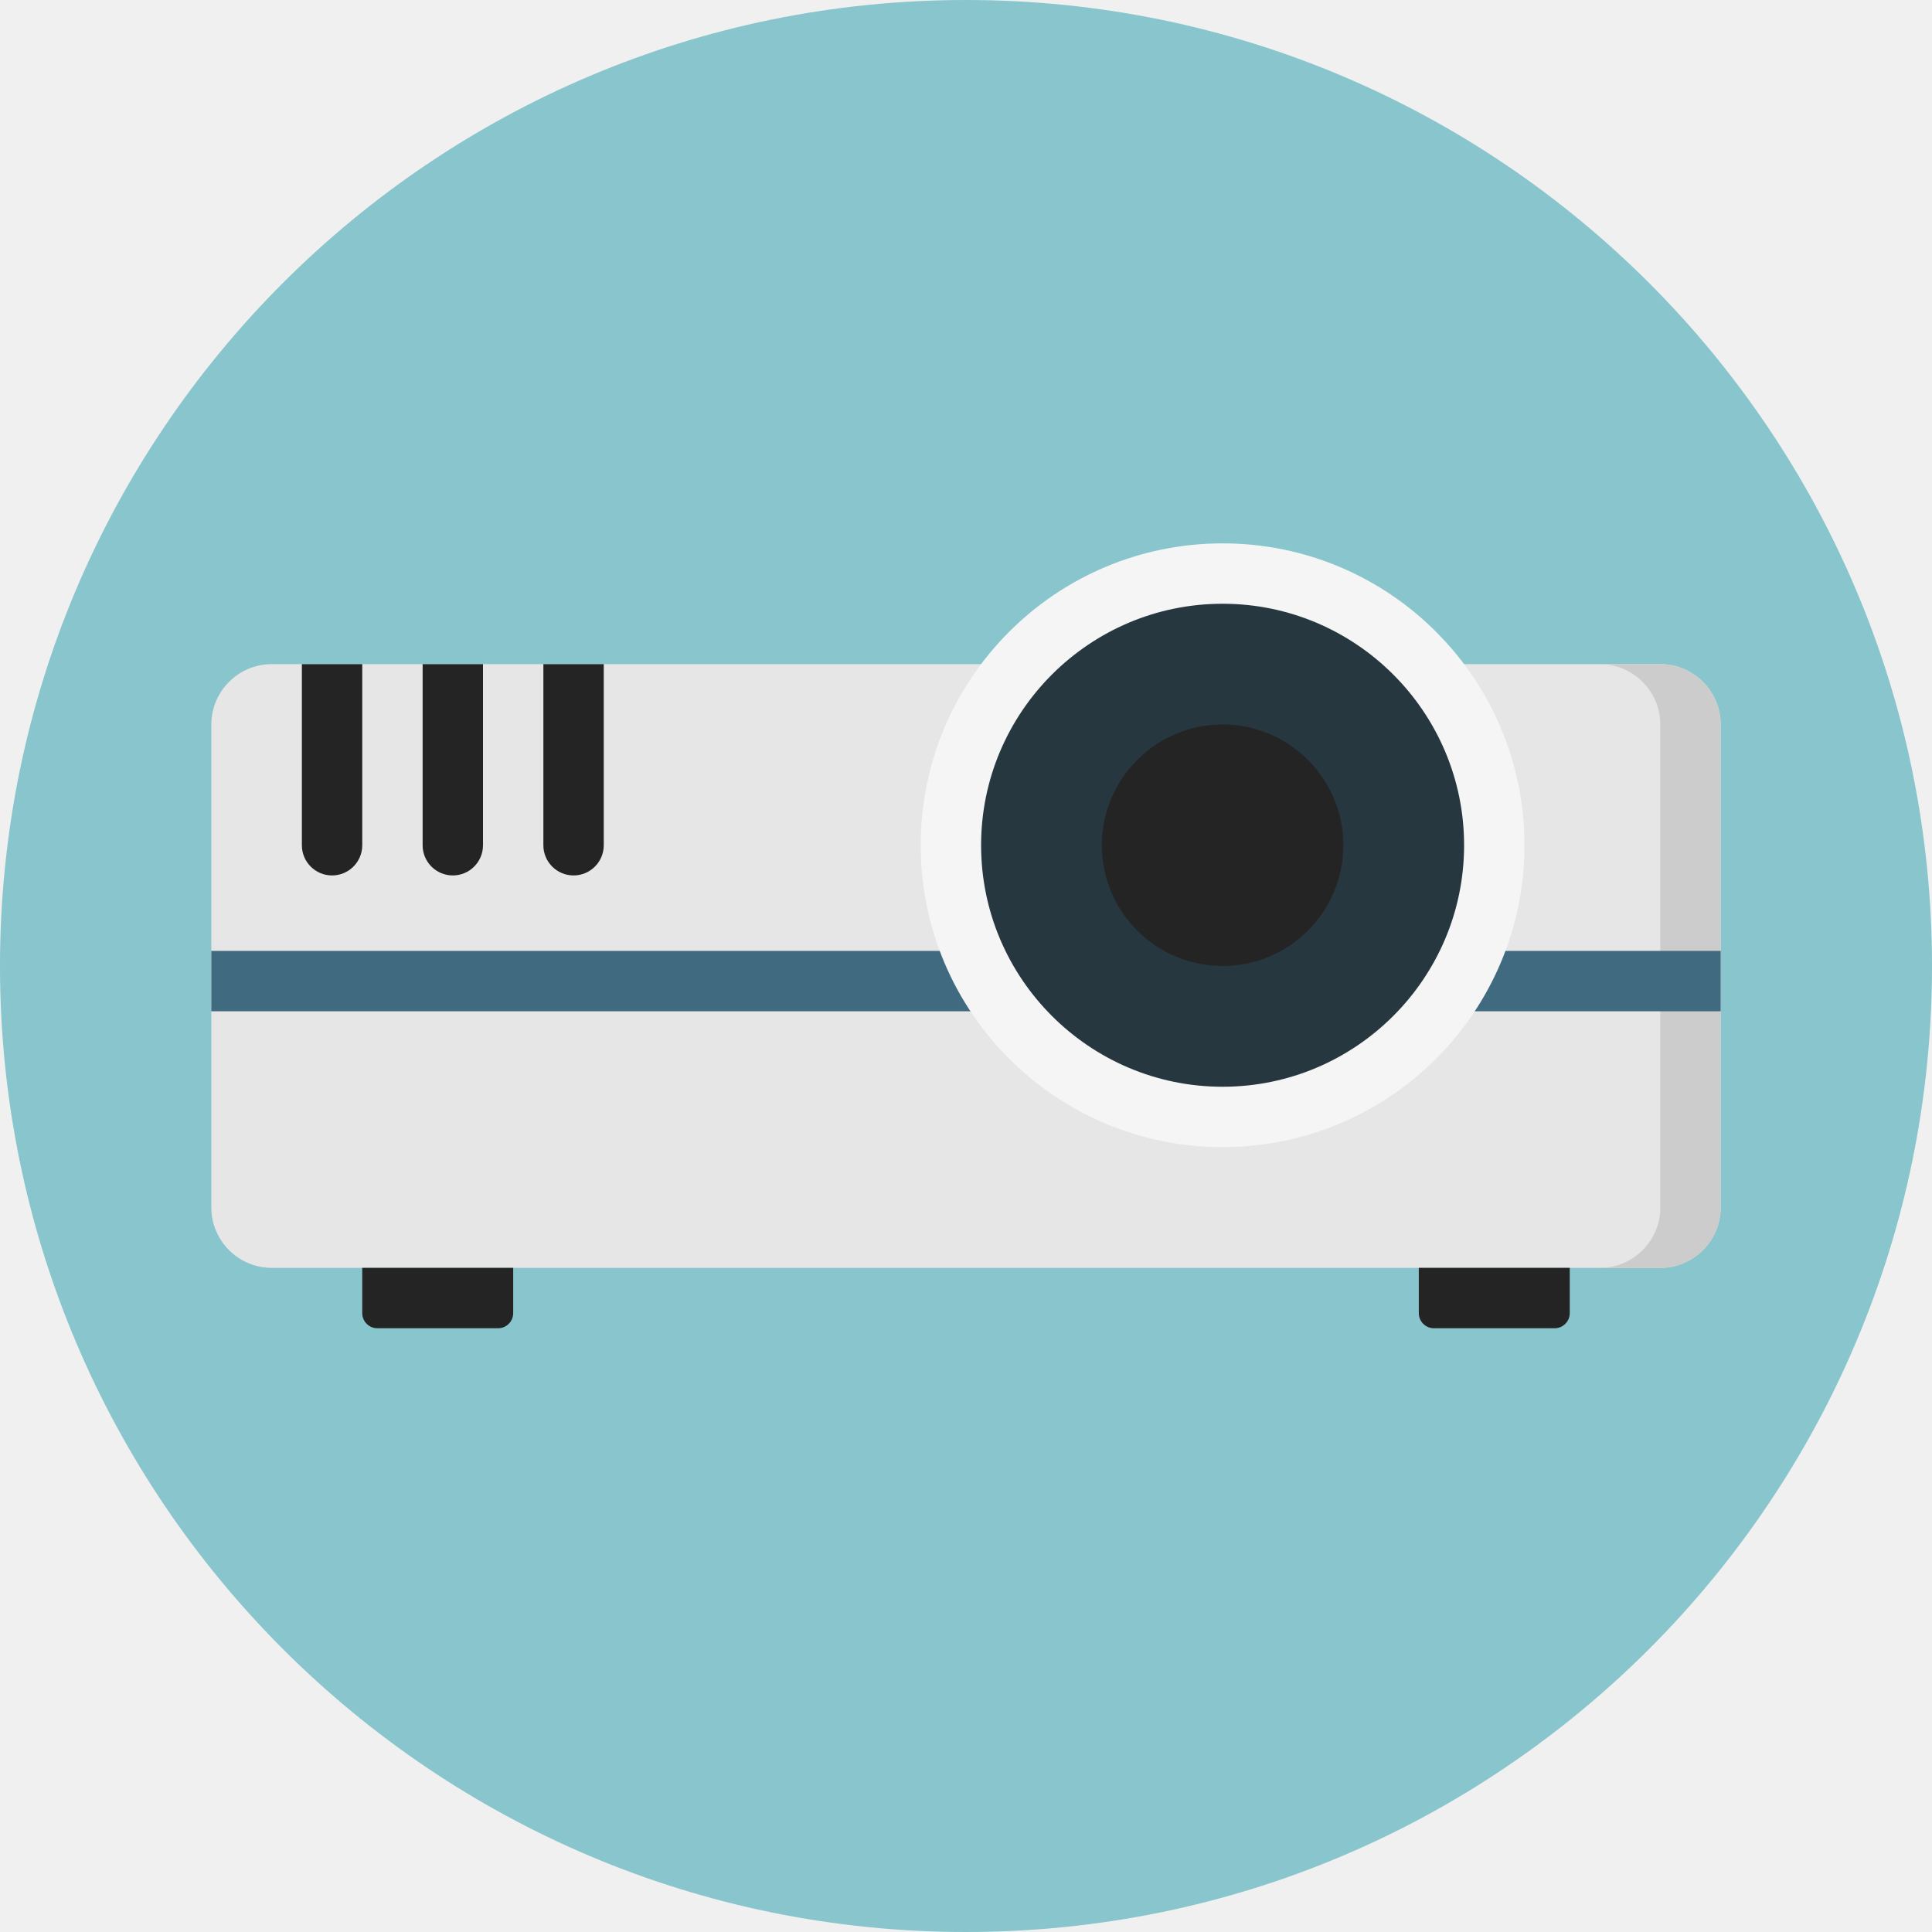
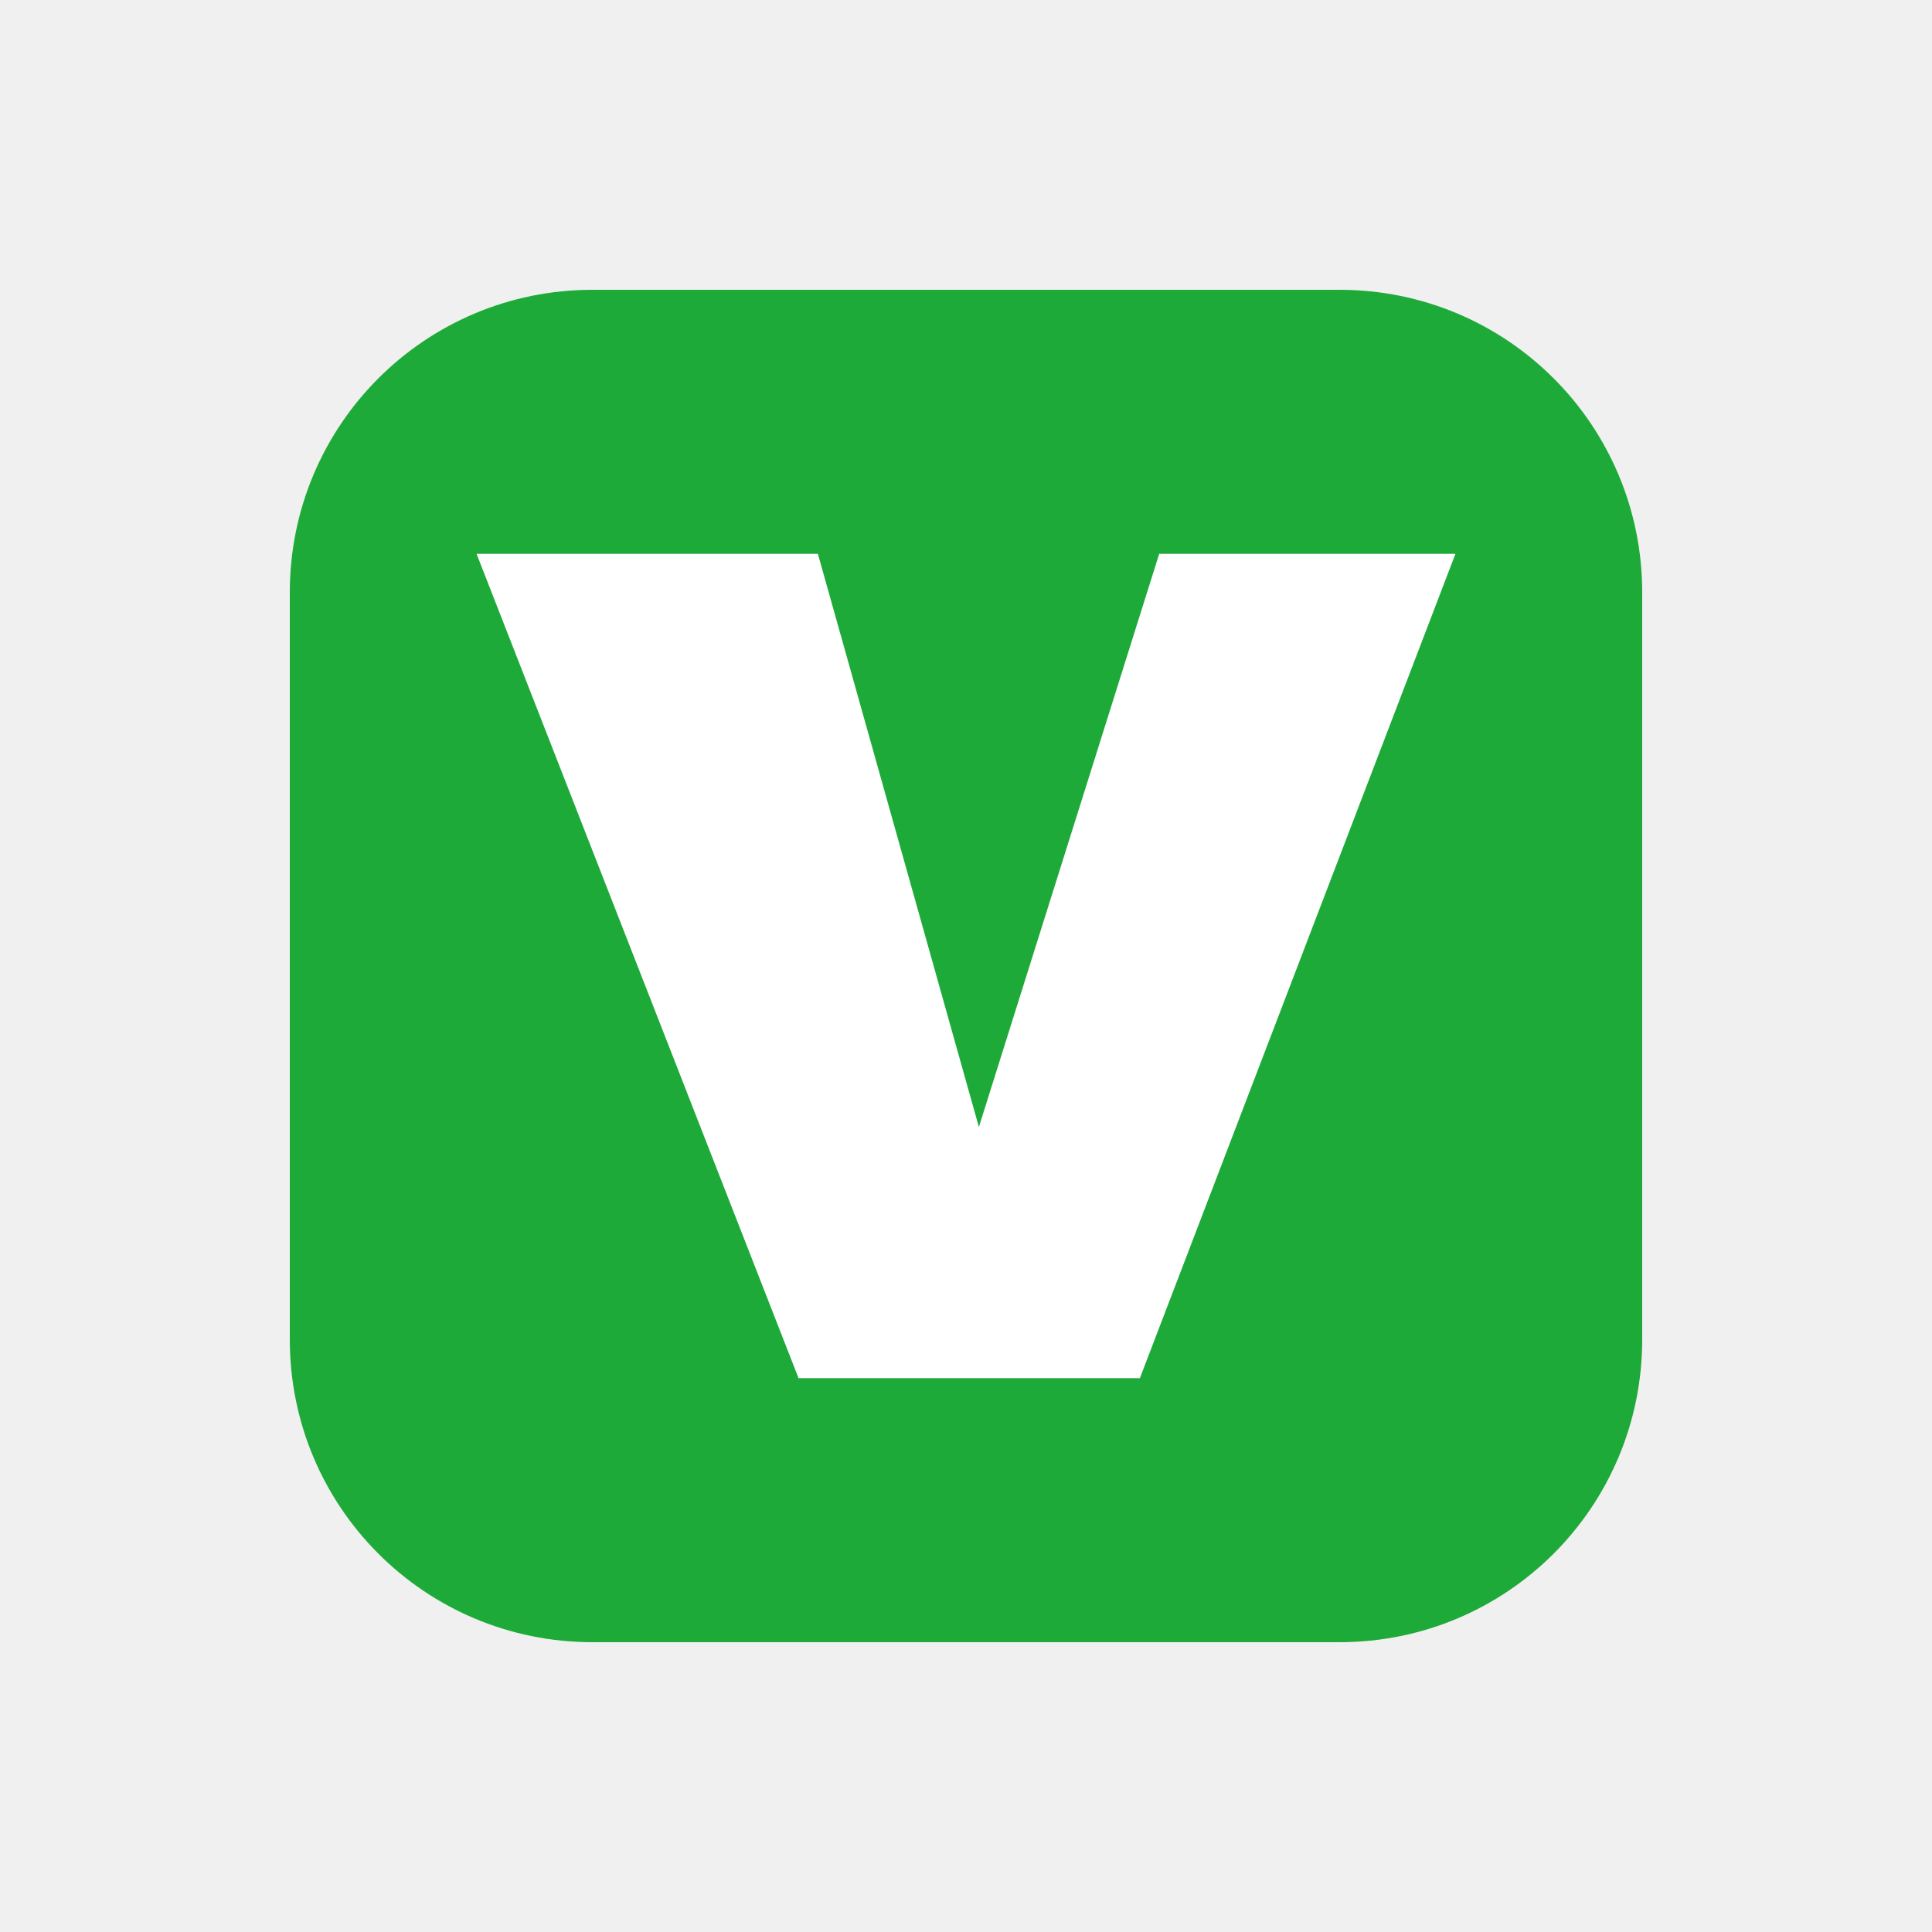
- <svg xmlns="http://www.w3.org/2000/svg" t="1609818618767" class="icon" viewBox="0 0 1024 1024" version="1.1" p-id="7779" width="200" height="200">
-   <defs>
-     <style type="text/css" />
-   </defs>
-   <path d="M512 512m-512 0a512 512 0 1 0 1024 0 512 512 0 1 0-1024 0Z" fill="#88C5CC" p-id="7780" />
-   <path d="M912 640c0 17.6-14.4 32-32 32H144c-17.6 0-32-14.4-32-32V384c0-17.6 14.4-32 32-32h736c17.6 0 32 14.4 32 32v256z" fill="#E6E6E6" p-id="7781" />
-   <path d="M880 352h-32c17.6 0 32 14.4 32 32v256c0 17.6-14.4 32-32 32h32c17.6 0 32-14.4 32-32V384c0-17.6-14.4-32-32-32z" fill="#CCCCCC" p-id="7782" />
-   <path d="M112 504h800v32H112z" fill="#406A80" p-id="7783" />
-   <path d="M272 672v24c0 4.4-3.6 8-8 8h-64c-4.4 0-8-3.6-8-8v-24h80zM832 672v24c0 4.4-3.6 8-8 8h-64c-4.4 0-8-3.6-8-8v-24h80z" fill="#242424" p-id="7784" />
-   <path d="M648 448m-160 0a160 160 0 1 0 320 0 160 160 0 1 0-320 0Z" fill="#F5F5F5" p-id="7785" />
-   <path d="M648 576c-70.576 0-128-57.424-128-128s57.424-128 128-128 128 57.424 128 128-57.424 128-128 128z" fill="#263740" p-id="7786" />
-   <path d="M648 512c-35.288 0-64-28.712-64-64s28.712-64 64-64 64 28.712 64 64-28.712 64-64 64z" fill="#242424" p-id="7787" />
-   <path d="M160 448a16 16 0 0 0 32 0V352h-32v96zM224 448a16 16 0 0 0 32 0V352h-32v96zM288 352v96a16 16 0 0 0 32 0V352h-32z" fill="#242424" p-id="7788" />
+ <svg xmlns="http://www.w3.org/2000/svg" version="1.1" x="0px" y="0px" viewBox="0 0 30 30" style="enable-background:new 0 0 30 30;" xml:space="preserve">
+   <style type="text/css">
+ 	.st0{display:none;}
+ 	.st1{display:inline;}
+ 	.st2{fill:#14A028;}
+ 	.st3{fill:none;stroke:#14A028;stroke-width:1.135;stroke-linecap:round;stroke-linejoin:round;stroke-miterlimit:10;}
+ 	
+ 		.st4{fill-rule:evenodd;clip-rule:evenodd;fill:none;stroke:#14A028;stroke-width:0.945;stroke-linecap:round;stroke-linejoin:round;stroke-miterlimit:10;}
+ 	.st5{fill-rule:evenodd;clip-rule:evenodd;fill:none;stroke:#14A028;stroke-width:0.945;stroke-miterlimit:10;}
+ 	.st6{fill:none;stroke:#14A028;stroke-width:0.945;stroke-miterlimit:10;}
+ 	.st7{fill-rule:evenodd;clip-rule:evenodd;fill:#14A028;}
+ 	.st8{fill:#1EAA39;}
+ 	.st9{fill-rule:evenodd;clip-rule:evenodd;fill:#FFFFFF;}
+ </style>
+   <g id="Show_Axes_Reference" class="st0">
+     <g class="st1">
+       <g>
+         <path class="st2" d="M13.9,9.3C13.8,9.3,13.8,9.3,13.9,9.3l0-1.8l-1.7-2.9c0,0,0,0,0-0.1c0,0,0-0.1,0-0.1c0,0,0,0,0.1,0h0.7     c0,0,0.1,0,0.1,0c0,0,0.1,0,0.1,0.1l1.1,2.1h0l1.1-2.1c0,0,0-0.1,0.1-0.1c0,0,0.1,0,0.1,0h0.7c0,0,0.1,0,0.1,0c0,0,0,0,0,0.1     c0,0,0,0,0,0.1l-1.7,2.9v1.7c0,0,0,0.1,0,0.1c0,0-0.1,0-0.1,0H14C13.9,9.4,13.9,9.4,13.9,9.3z" />
+       </g>
+       <g>
+         <path class="st2" d="M2.6,25.3C2.6,25.3,2.6,25.2,2.6,25.3l0-0.4c0,0,0-0.1,0-0.1l2.5-3.5H2.7c0,0-0.1,0-0.1,0c0,0,0-0.1,0-0.1     v-0.5c0,0,0-0.1,0-0.1c0,0,0.1,0,0.1,0H6c0,0,0.1,0,0.1,0c0,0,0,0.1,0,0.1v0.4c0,0,0,0.1,0,0.1l-2.5,3.6h2.4c0,0,0.1,0,0.1,0     c0,0,0,0.1,0,0.1v0.5c0,0,0,0.1,0,0.1c0,0-0.1,0-0.1,0L2.6,25.3C2.7,25.3,2.6,25.3,2.6,25.3z" />
+       </g>
+       <g>
+         <path class="st2" d="M23.4,25.3C23.3,25.3,23.3,25.2,23.4,25.3c0-0.1,0-0.1,0-0.1l1.4-2.3c0,0,0,0,0,0c0,0,0,0,0,0l-1.4-2.3     c0,0,0,0,0-0.1c0,0,0-0.1,0-0.1c0,0,0,0,0.1,0h0.7c0,0,0.1,0,0.1,0c0,0,0.1,0,0.1,0.1l1,1.7c0,0,0,0,0,0c0,0,0,0,0,0l1-1.7     c0,0,0-0.1,0.1-0.1c0,0,0.1,0,0.1,0h0.7c0,0,0.1,0,0.1,0c0,0,0,0,0,0.1c0,0,0,0,0,0.1L26,22.9c0,0,0,0,0,0c0,0,0,0,0,0l1.4,2.3     c0,0,0,0,0,0.1c0,0,0,0.1,0,0.1c0,0,0,0-0.1,0h-0.7c0,0-0.1,0-0.1,0c0,0-0.1,0-0.1-0.1l-1-1.7c0,0,0,0,0,0c0,0,0,0,0,0l-1,1.7     c0,0,0,0.1-0.1,0.1c0,0-0.1,0-0.1,0L23.4,25.3C23.4,25.3,23.4,25.3,23.4,25.3z" />
+       </g>
+       <g>
+         <line class="st3" x1="14.4" y1="19.2" x2="8.2" y2="22.8" />
+         <line class="st3" x1="14.4" y1="19.3" x2="14.4" y2="12" />
+         <line class="st3" x1="20.7" y1="22.8" x2="14.4" y2="19.2" />
+       </g>
+     </g>
+   </g>
+   <g id="Show_Projector__x2F__Projection_Interfere" class="st0">
+     <g class="st1">
+       <polygon class="st4" points="22,24.5 17.1,21.9 17.1,18.7 22,21.5   " />
+       <polygon class="st4" points="22,24.5 26.8,21.5 26.8,18.6 22,21.5   " />
+       <polygon class="st4" points="26.8,18.6 22,21.5 17.1,18.7 22.1,16   " />
+       <polygon class="st4" points="11.2,17.8 7.5,15.8 7.5,13.4 11.2,15.6   " />
+       <polygon class="st4" points="11.2,17.8 14.8,15.6 14.8,13.4 11.2,15.5   " />
+       <polygon class="st4" points="14.8,13.4 11.2,15.5 7.5,13.4 11.2,11.4   " />
+       <line class="st4" x1="3.2" y1="21.5" x2="16.3" y2="19.9" />
+       <line class="st4" x1="20.2" y1="16.3" x2="14.6" y2="5.5" />
+     </g>
+   </g>
+   <g id="Show_Projector_Distance_Range_Reference" class="st0">
+     <g class="st1">
+       <rect x="5.1" y="14.9" class="st5" width="19.9" height="7" />
+       <g>
+         <line class="st6" x1="11.7" y1="15.2" x2="11.7" y2="18.4" />
+         <line class="st6" x1="18.3" y1="15.2" x2="18.3" y2="18.4" />
+         <line class="st6" x1="8.4" y1="15.2" x2="8.4" y2="17.4" />
+         <line class="st6" x1="15" y1="15.2" x2="15" y2="17.4" />
+         <line class="st6" x1="21.6" y1="15.2" x2="21.6" y2="17.4" />
+       </g>
+       <line class="st5" x1="24.1" y1="10.2" x2="6.9" y2="10.2" />
+       <path class="st7" d="M5.2,10.4l3.3,1.9c0.1,0.1,0.3,0,0.3-0.2V8.3c0-0.1-0.2-0.2-0.3-0.2L5.2,10C5,10.1,5,10.3,5.2,10.4z" />
+       <path class="st7" d="M24.8,10.4l-3.3,1.9c-0.1,0.1-0.3,0-0.3-0.2V8.3c0-0.1,0.2-0.2,0.3-0.2l3.3,1.9C25,10.1,25,10.3,24.8,10.4z" />
+     </g>
+   </g>
+   <g id="Show_Projector_Light_Bound" class="st0">
+     <g class="st1">
+       <g>
+         <polygon class="st4" points="21.7,23.7 18.4,21.9 18.4,19.8 21.7,21.7    " />
+         <polygon class="st4" points="21.7,23.7 24.9,21.7 24.9,19.7 21.7,21.6    " />
+         <polygon class="st4" points="24.9,19.7 21.7,21.6 18.4,19.8 21.7,17.9    " />
+       </g>
+       <polyline class="st4" points="18.4,20.6 5.1,22.3 5.1,11.9   " />
+       <polyline class="st4" points="20.5,18.3 15.2,6.3 5.1,11.9 19.7,19   " />
+     </g>
+   </g>
+   <g id="Delete" class="st0">
+     <g class="st1">
+       <g>
+         <path class="st2" d="M25.2,4.7h-5.8V3c0-1.1-0.9-1.9-1.9-1.9h-4.8c-1.1,0-1.9,0.9-1.9,1.9v1.8H4.8c-0.4,0-0.8,0.4-0.8,0.8v0.6     c0,0.4,0.4,0.8,0.8,0.8h20.3c0.4,0,0.8-0.4,0.8-0.8V5.5C25.9,5.1,25.6,4.7,25.2,4.7z M12.2,3c0-0.2,0.2-0.4,0.4-0.4h4.8     c0.2,0,0.4,0.2,0.4,0.4v1.8h-5.6V3z" />
+         <path class="st2" d="M5.1,9.4l1.6,17.3c0,1.2,1,2.2,2.2,2.2h12.2c1.2,0,2.2-1,2.2-2.2l1.7-17.3H5.1z M11,25.4     C11,25.4,11,25.4,11,25.4c-0.4,0-0.7-0.3-0.7-0.6L9.4,13.7c0-0.4,0.2-0.7,0.6-0.7c0.4,0,0.7,0.2,0.7,0.6l0.9,11.2     C11.6,25.1,11.4,25.4,11,25.4z M15.1,25.4C15.1,25.4,15.1,25.4,15.1,25.4c-0.4,0-0.7-0.3-0.7-0.6l-0.2-11.2     c0-0.4,0.3-0.7,0.6-0.7c0.4,0,0.7,0.3,0.7,0.6l0.2,11.2C15.7,25.1,15.4,25.4,15.1,25.4z M19.6,24.8c0,0.3-0.3,0.6-0.7,0.6     c0,0,0,0-0.1,0c-0.4,0-0.6-0.3-0.6-0.7l0.9-11.2c0-0.4,0.3-0.6,0.7-0.6c0.4,0,0.6,0.3,0.6,0.7L19.6,24.8z" />
+       </g>
+     </g>
+   </g>
+   <g id="Copy" class="st0">
+     <g class="st1">
+       <g>
+         <g>
+           <path class="st2" d="M25.6,12.1h-3.7c-1.4,0-2.3-1-2.3-2.3V6.1c0-0.2-0.1-0.3-0.3-0.3H9.2c-0.5,0-0.9,0.4-0.9,0.9v20.5      c0,0.5,0.4,0.9,0.9,0.9H25c0.5,0,0.9-0.4,0.9-0.9V12.4C25.9,12.3,25.8,12.1,25.6,12.1z M21.9,24.1h-9.5c-0.4,0-0.6-0.3-0.6-0.6      c0-0.4,0.3-0.6,0.6-0.6h9.5c0.4,0,0.6,0.3,0.6,0.6C22.5,23.8,22.2,24.1,21.9,24.1z M22,20h-9.8c-0.4,0-0.6-0.3-0.6-0.6      c0-0.4,0.3-0.6,0.6-0.6H22c0.4,0,0.6,0.3,0.6,0.6C22.6,19.7,22.3,20,22,20z M22,16h-9.8c-0.4,0-0.6-0.3-0.6-0.6s0.3-0.6,0.6-0.6      H22c0.4,0,0.6,0.3,0.6,0.6S22.3,16,22,16z" />
+           <path class="st2" d="M21,6.3l4.4,4.4c0.1,0.1,0,0.2-0.1,0.2h-3.8c-0.4,0-0.8-0.3-0.8-0.8V6.4C20.8,6.3,20.9,6.2,21,6.3" />
+         </g>
+         <g>
+           <g>
+             <path class="st2" d="M4.9,25c-0.4,0-0.8-0.4-0.8-0.8V4.6c0-1.5,1.2-2.6,2.6-2.6h10.8c0.4,0,0.8,0.4,0.8,0.8S18,3.5,17.6,3.5       H6.7C6.2,3.5,5.7,4,5.7,4.6v19.7C5.7,24.6,5.3,25,4.9,25z" />
+           </g>
+         </g>
+       </g>
+     </g>
+   </g>
+   <g id="Edit" class="st0">
+     <g class="st1">
+       <g>
+         <rect x="6.2" y="11.6" transform="matrix(0.7071 -0.7071 0.7071 0.7071 -5.9883 15.1)" class="st2" width="18" height="6.4" />
+         <path class="st2" d="M10.2,24.4L3.6,27c-0.4,0.2-0.8-0.2-0.6-0.6l2.6-6.5L10.2,24.4z" />
+         <path class="st2" d="M26.8,7.8l-2,2l-4.5-4.5l2-2c0.4-0.4,0.9-0.4,1.3,0l3.3,3.3C27.2,6.8,27.2,7.4,26.8,7.8z" />
+       </g>
+     </g>
+   </g>
+   <g id="Page">
+     <g>
+       <path class="st8" d="M20.8,25.5H9.2c-2.6,0-4.7-2.1-4.7-4.7V9.2c0-2.6,2.1-4.7,4.7-4.7h11.6c2.6,0,4.7,2.1,4.7,4.7v11.6    C25.5,23.4,23.4,25.5,20.8,25.5z" />
+       <polygon class="st9" points="15.2,17.5 12.7,8.6 7.4,8.6 12.4,21.4 17.7,21.4 22.6,8.6 18,8.6   " />
+     </g>
+   </g>
</svg>
